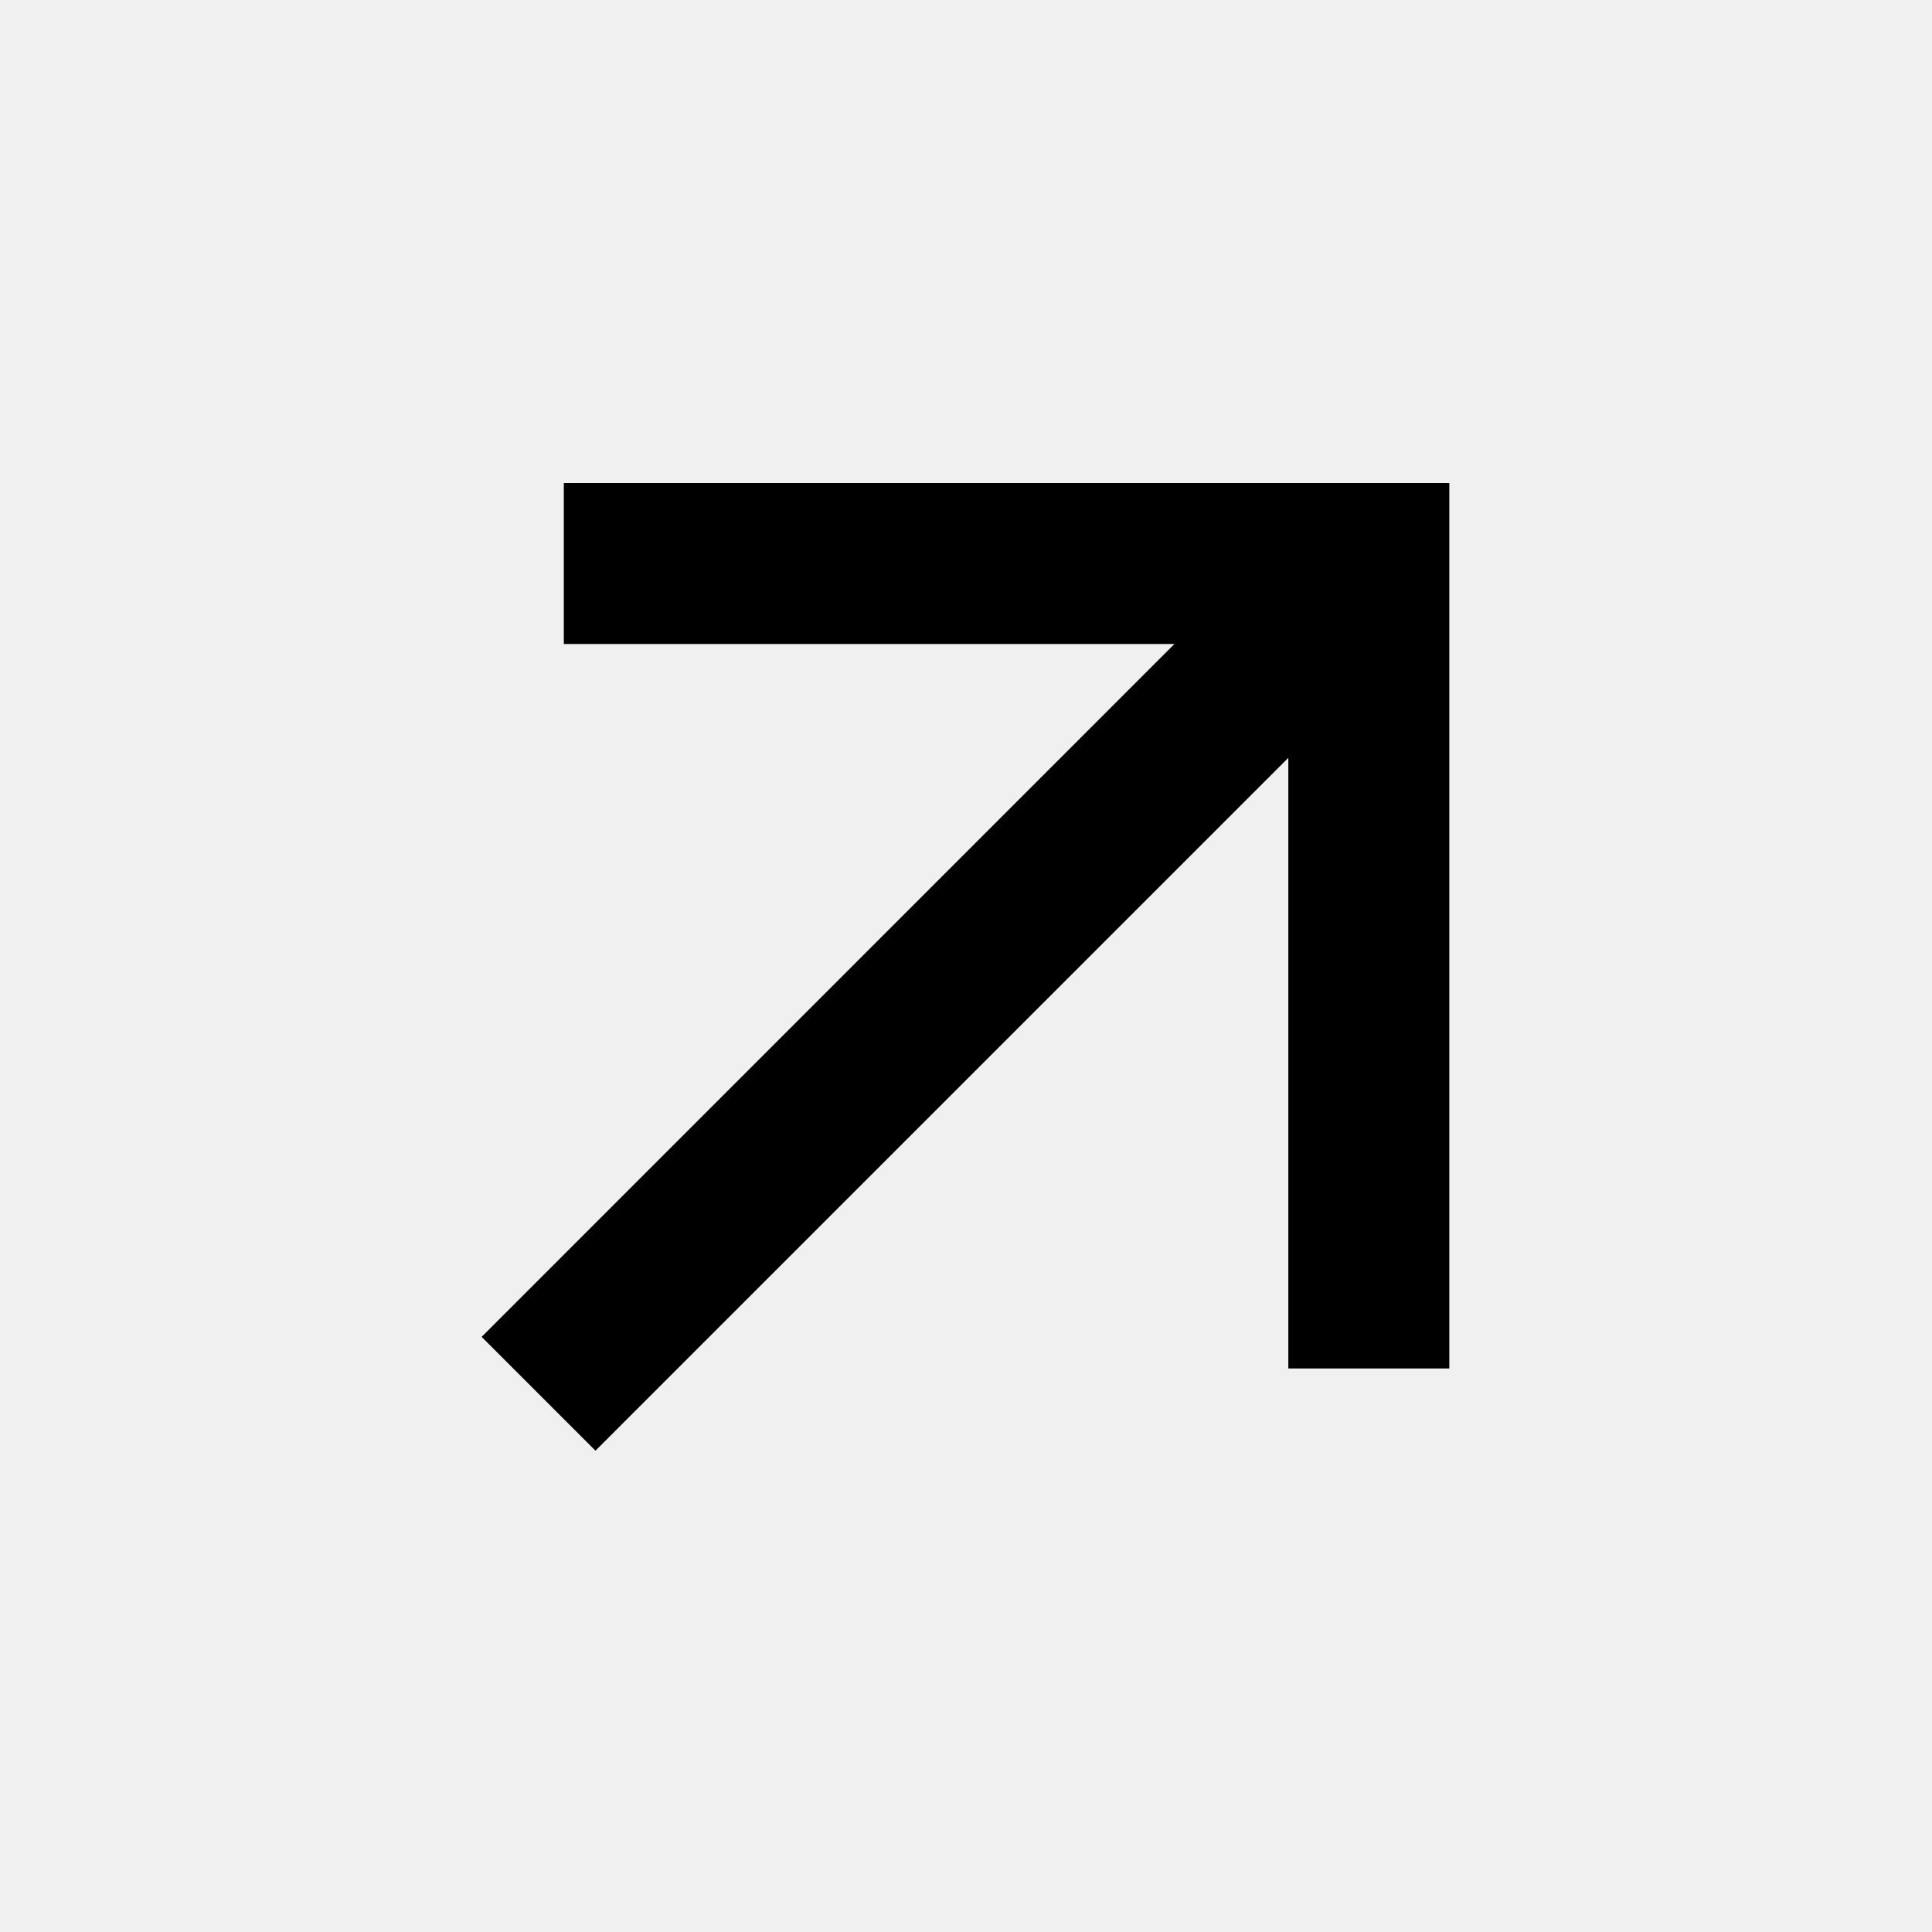
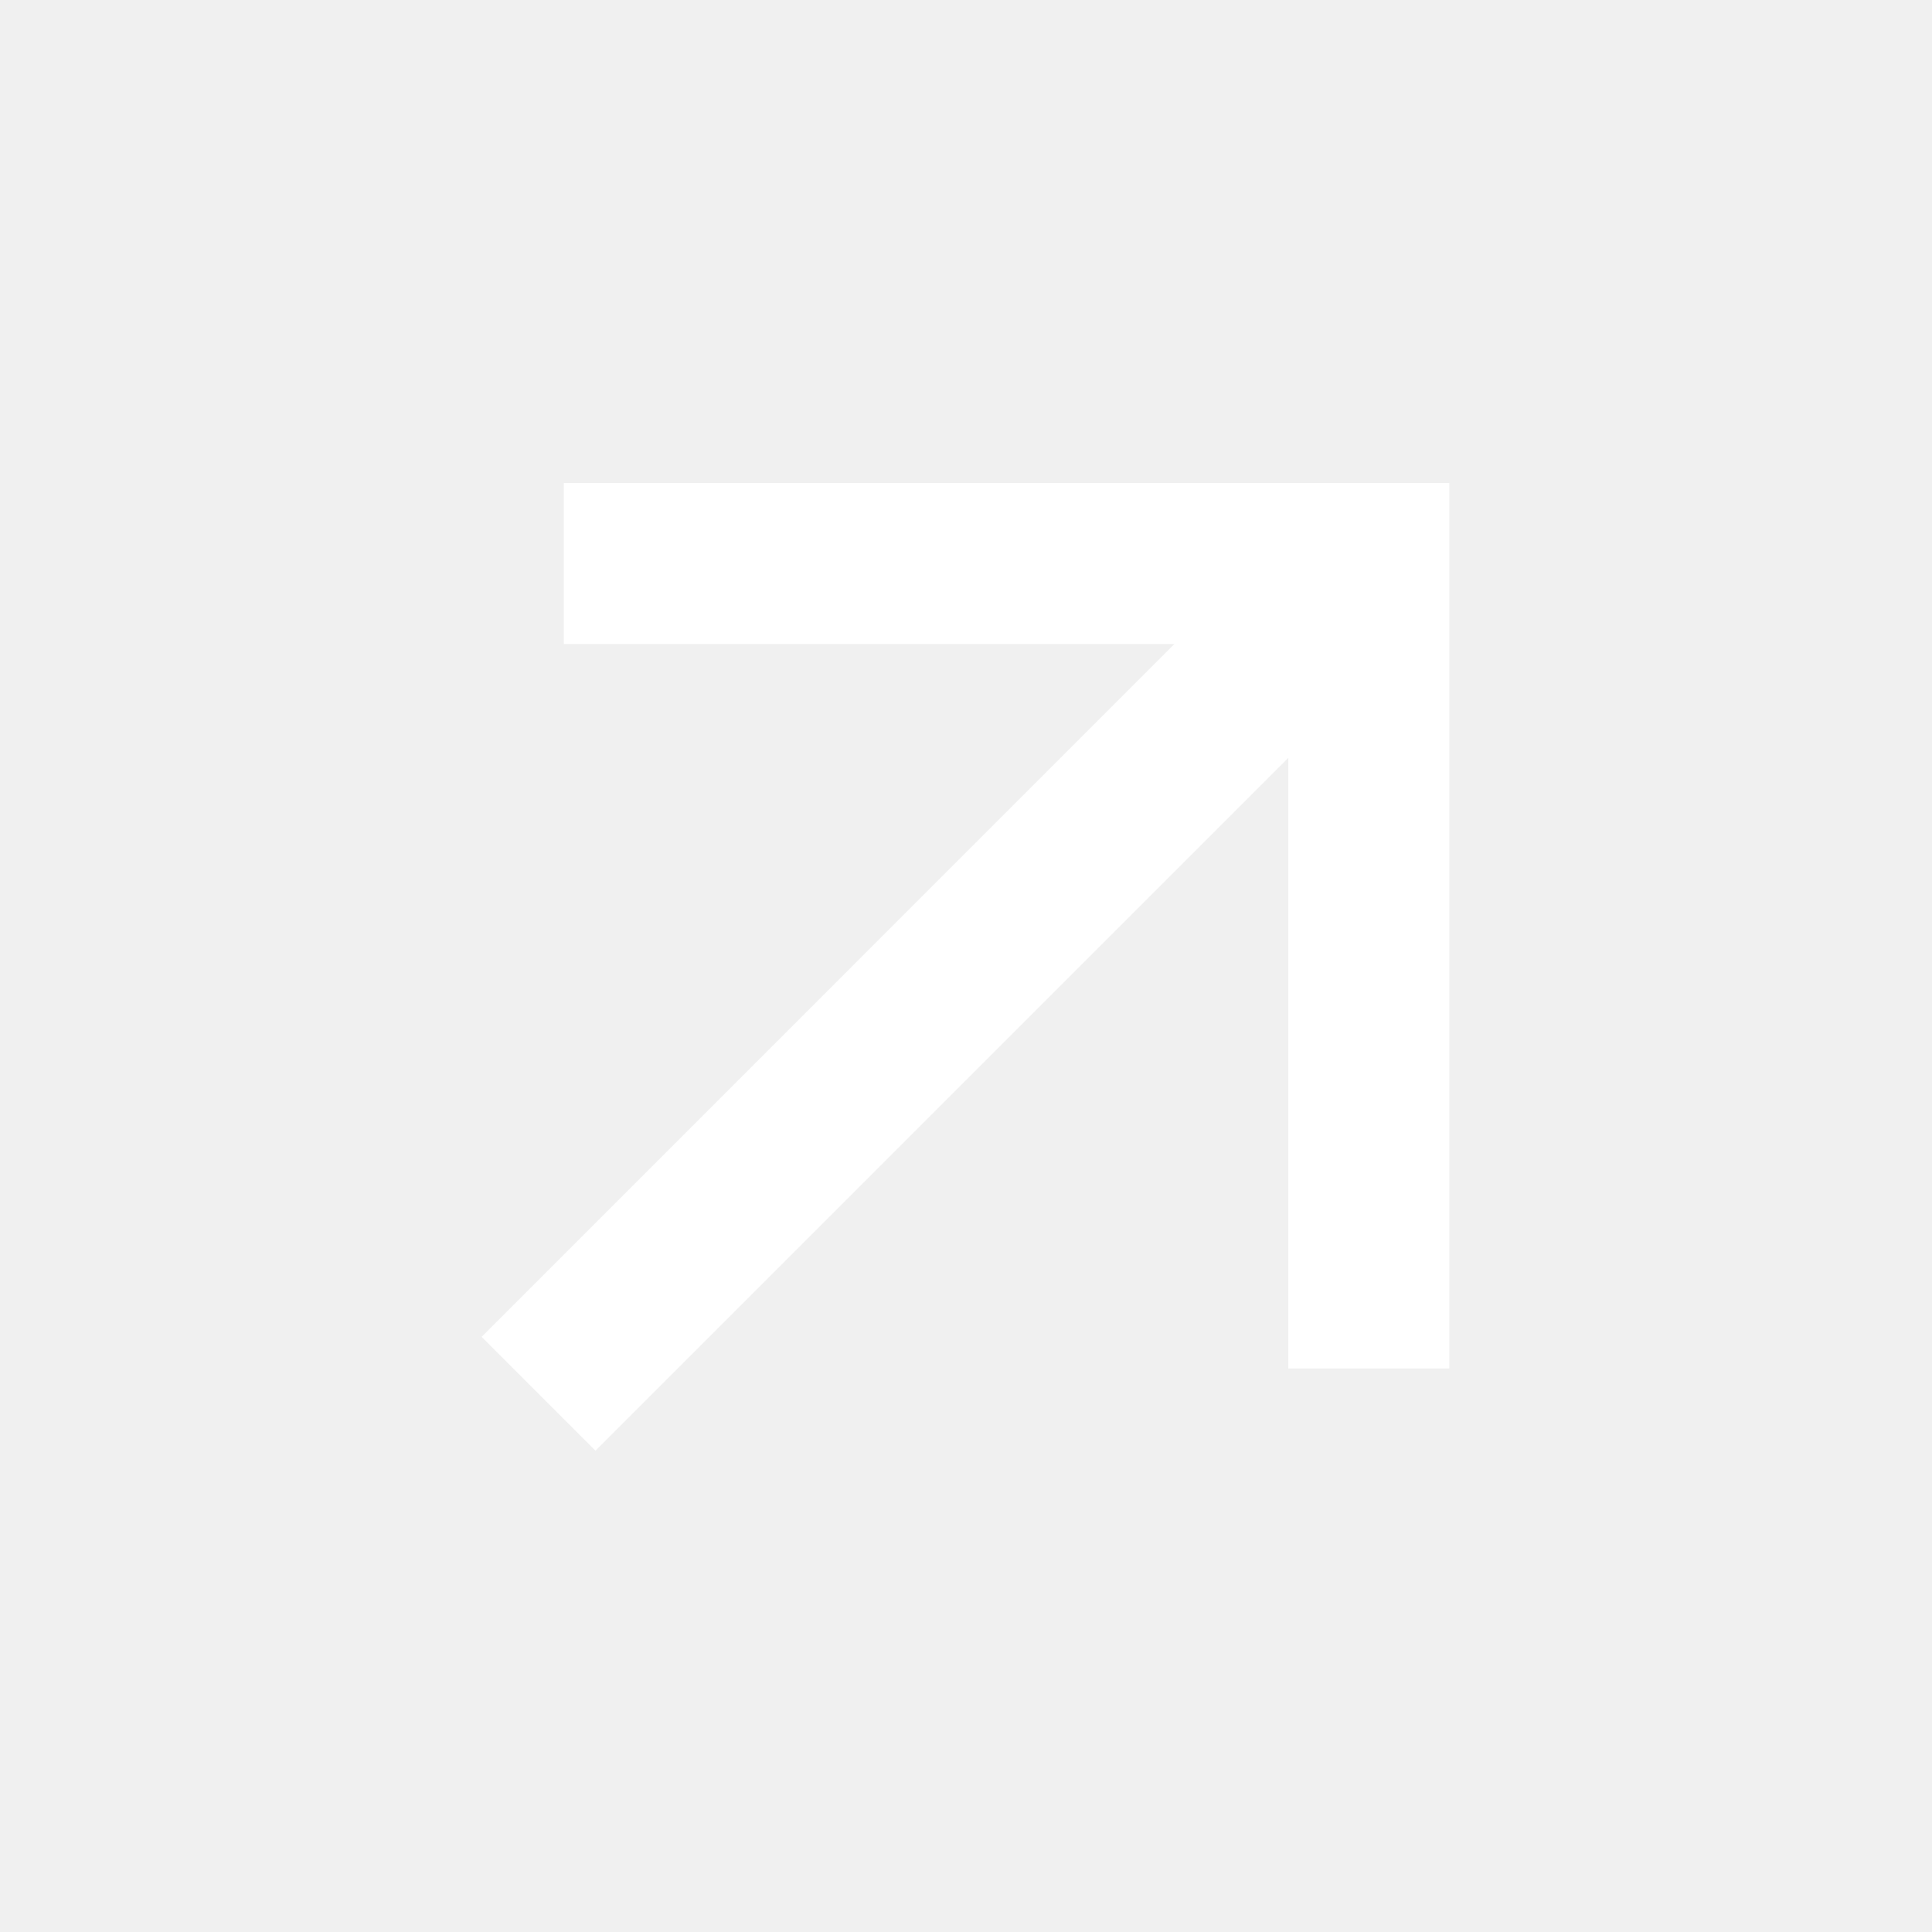
- <svg xmlns="http://www.w3.org/2000/svg" width="24" height="24" viewBox="0 0 24 24" fill="none">
-   <path d="M16.004 9.414L7.397 18.021L5.983 16.607L14.589 8H7.004V6H18.004V17H16.004V9.414Z" fill="black" />
+ <svg xmlns="http://www.w3.org/2000/svg" width="20" height="20" viewBox="0 0 24 24" fill="none">
+   <path d="M16.004 9.414L7.397 18.021L5.983 16.607L14.589 8H7.004V6H18.004V17H16.004V9.414Z" fill="white" />
</svg>
